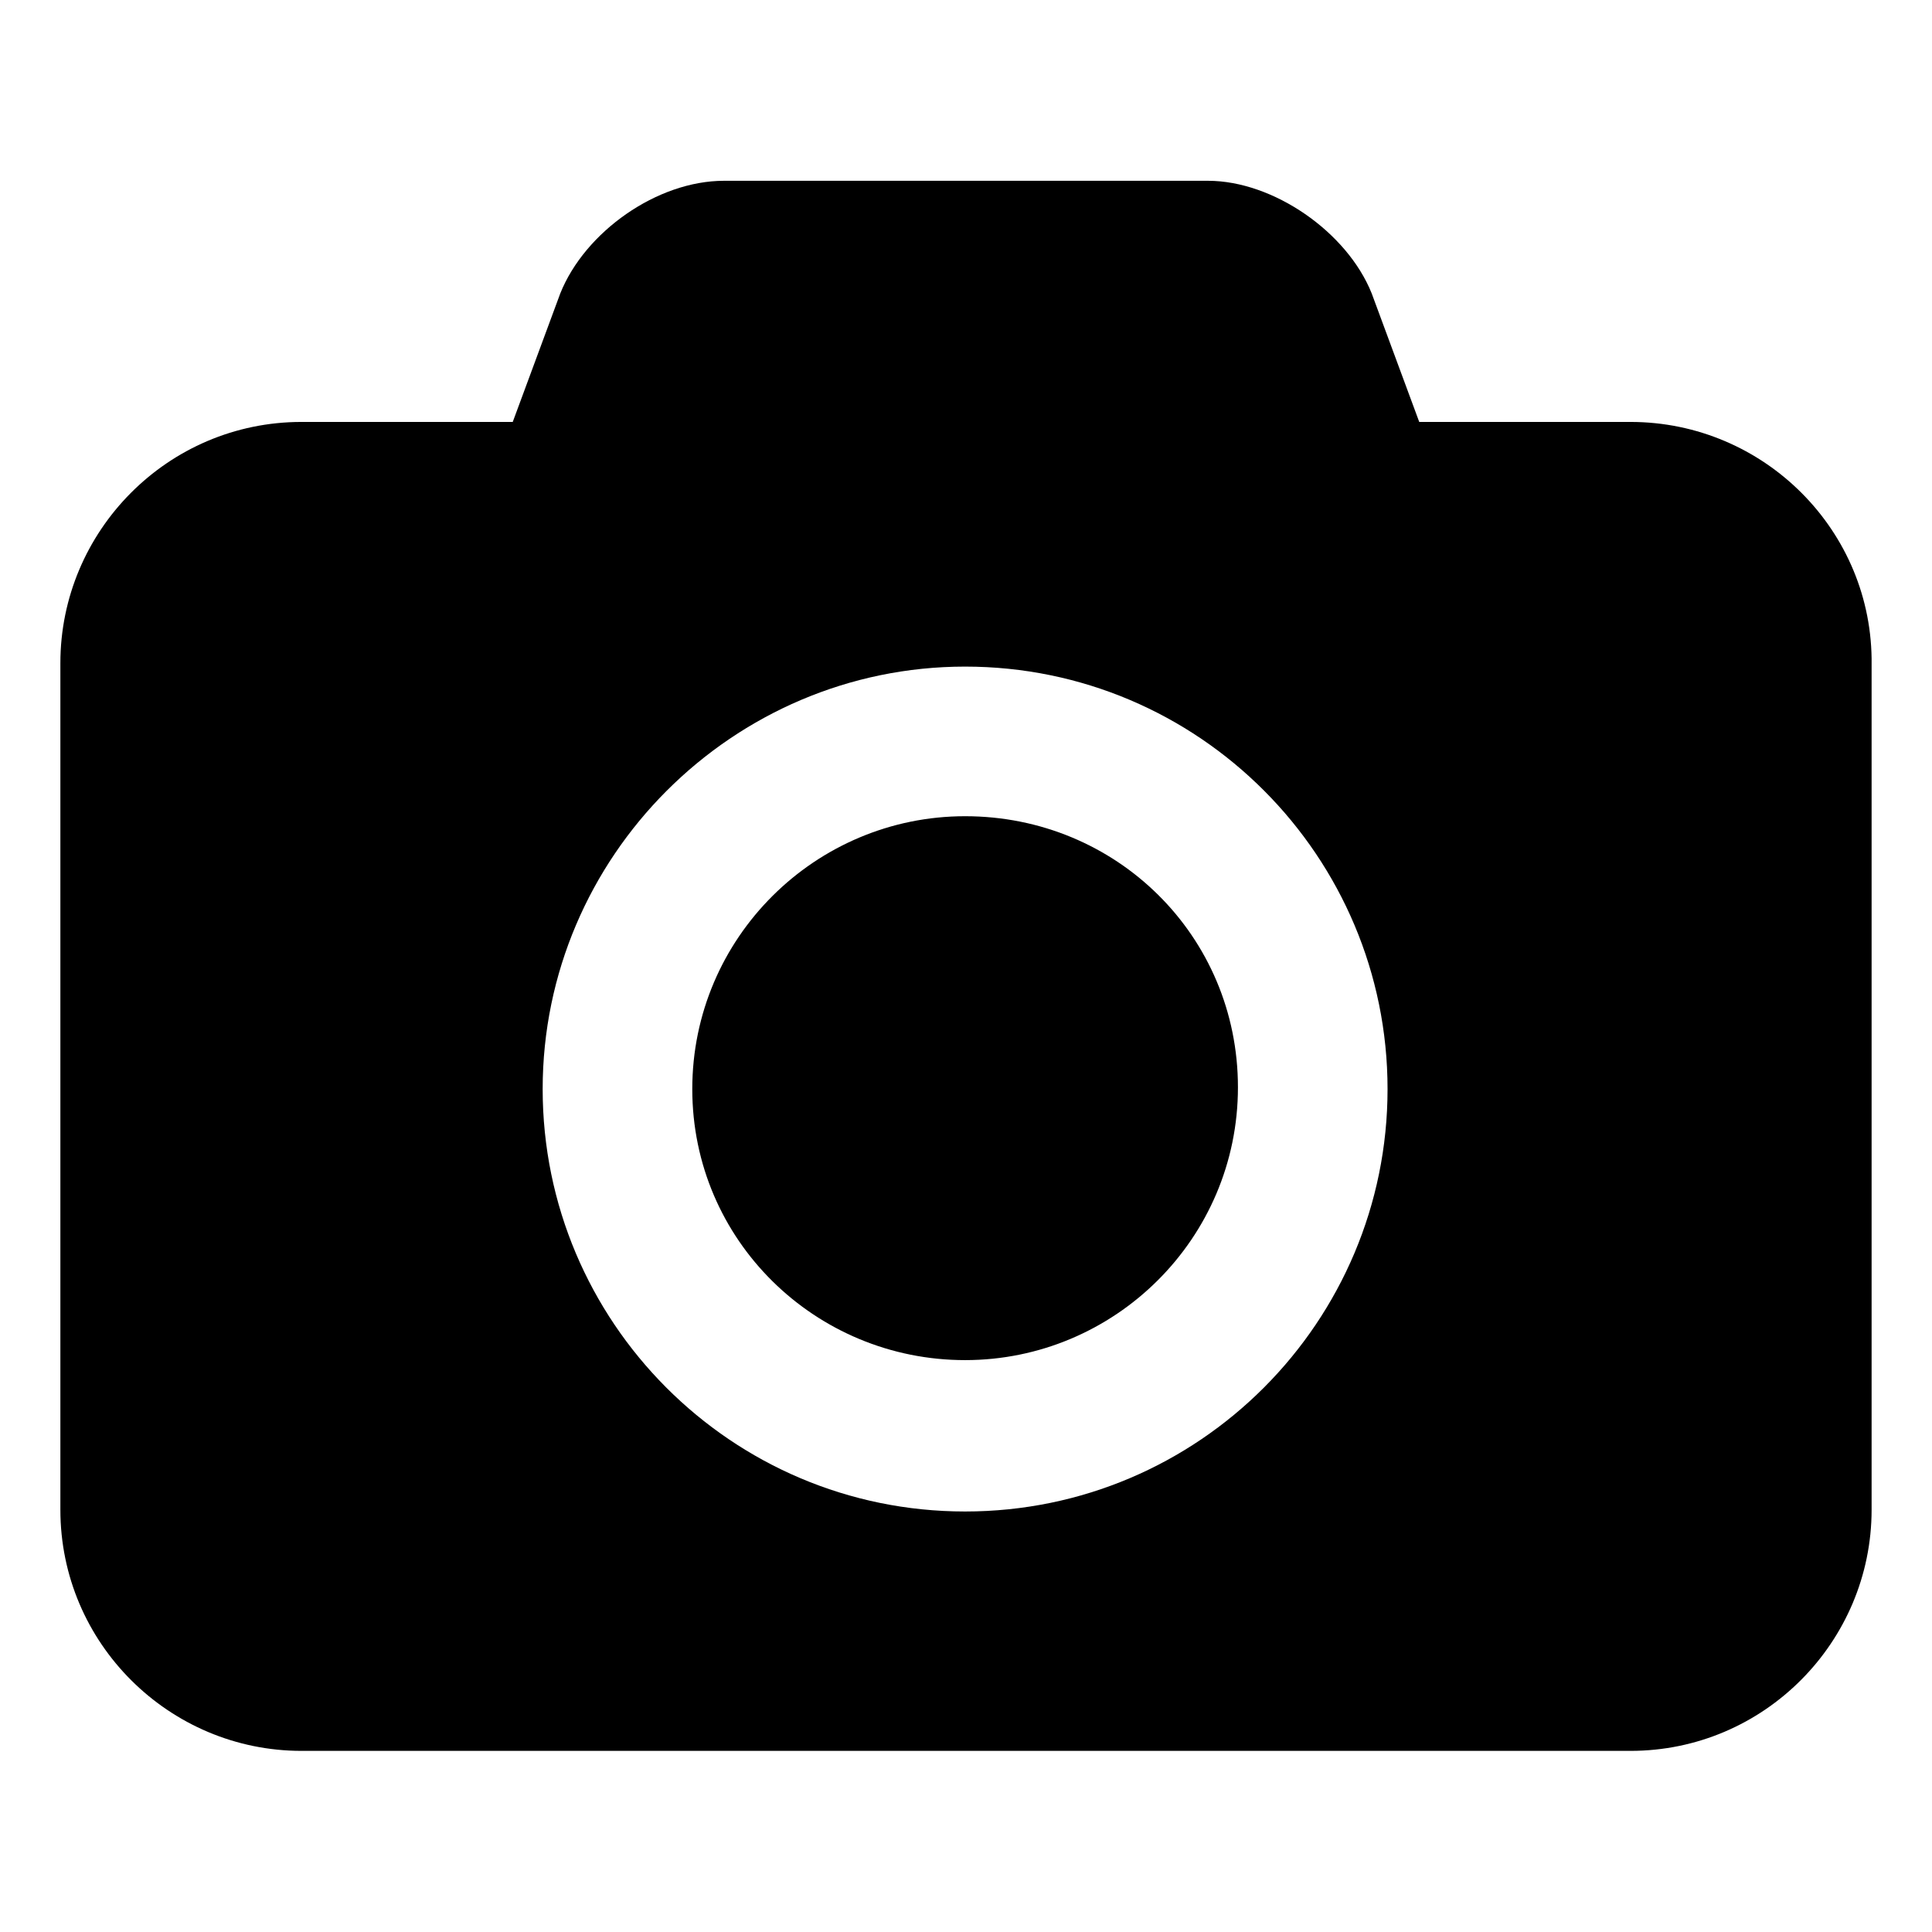
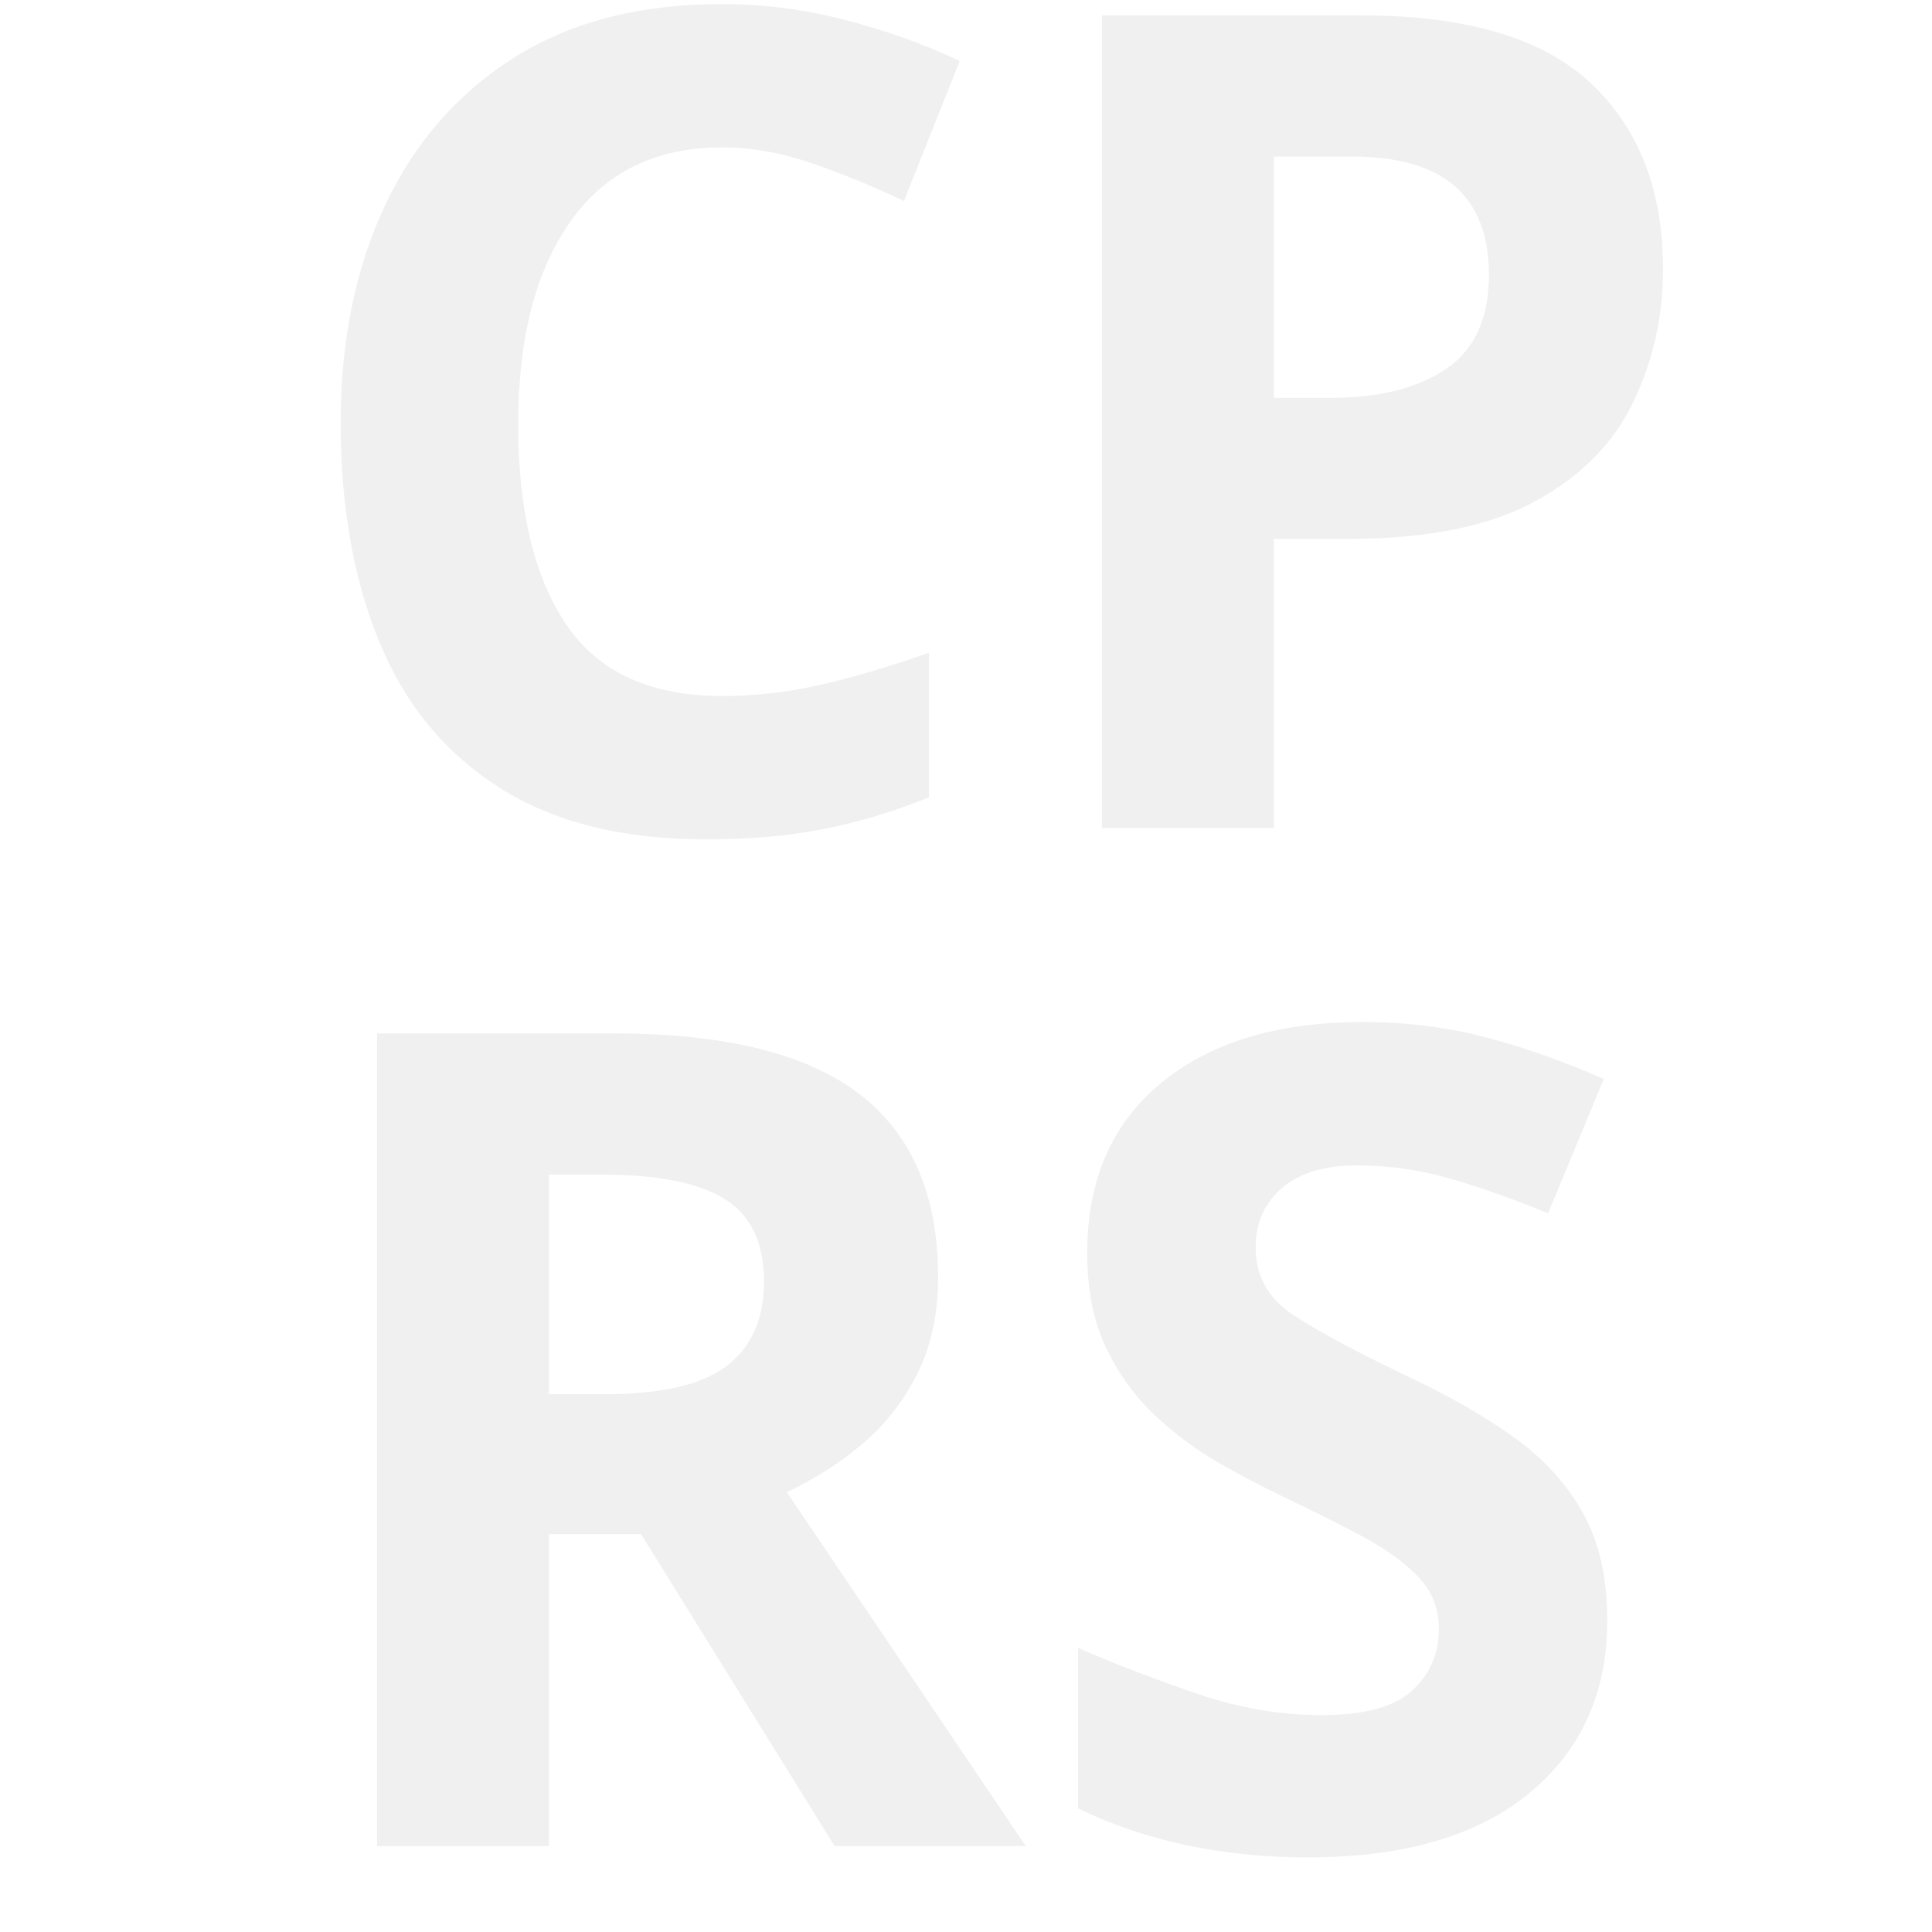
- <svg xmlns="http://www.w3.org/2000/svg" width="32" height="32" viewBox="0 0 32 32" version="1.1" id="svg9">
-   <description>Created with Sketch (http://www.bohemiancoding.com/sketch)</description>
-   <defs id="defs4" />
-   <g id="Page-1" transform="matrix(0.2915418,0,0,0.2915418,0.7667666,2.99447)" style="fill:#000000;fill-rule:evenodd;stroke:none;stroke-width:1;fill-opacity:1">
-     <g id="365-photos-later" transform="translate(1)" style="fill:#000000;fill-opacity:1">
-       <path d="m 51.2,36.1 c -8.5,0 -15.5,6.9 -15.5,15.5 0,8.6 7,15.4 15.5,15.4 8.5,0 15.5,-6.9 15.5,-15.5 0,-8.6 -6.9,-15.4 -15.5,-15.4 z M 89,13.7 H 77 L 74.3,6.4 C 72.9,2.9 68.7,0 65,0 H 37.5 c -3.8,0 -7.9,2.9 -9.3,6.4 l -2.7,7.3 h -12 c -7.6,0 -13.7,6.2 -13.7,13.7 v 48.1 c 0,7.6 6.2,13.7 13.7,13.7 H 89 c 7.6,0 13.7,-6.2 13.7,-13.7 v -48 C 102.8,19.9 96.6,13.7 89,13.7 Z M 51.2,75.6 c -13.3,0 -24,-10.8 -24,-24 0,-13.2 10.8,-24 24,-24 13.3,0 24,10.8 24,24 0,13.2 -10.7,24 -24,24 z" id="Shape" style="fill:#000000;fill-opacity:1" />
-     </g>
-   </g>
+ <svg xmlns="http://www.w3.org/2000/svg" width="512" height="512" viewBox="0 0 512 512" version="1.1" id="svg5">
+   <style>
+ 	.st0{fill:#f0f0f0;}
+ 	</style>
+   <text xml:space="preserve" style="font-size:301.598px;line-height:0.85;font-family:'Roboto Condensed';-inkscape-font-specification:'Roboto Condensed, ';stroke-width:1.571" x="72.779" y="219.428" id="text2190" class="st0">
+     <tspan id="tspan2188" x="72.779" y="219.428" style="font-style:normal;font-variant:normal;font-weight:bold;font-stretch:normal;font-size:301.598px;font-family:'Source Code Pro';-inkscape-font-specification:'Source Code Pro Bold';stroke-width:1.571">CP</tspan>
+     <tspan x="72.779" y="489.214" id="tspan2258" style="font-style:normal;font-variant:normal;font-weight:bold;font-stretch:normal;font-size:301.598px;font-family:'Source Code Pro';-inkscape-font-specification:'Source Code Pro Bold';stroke-width:1.571">RS</tspan>
+   </text>
</svg>
